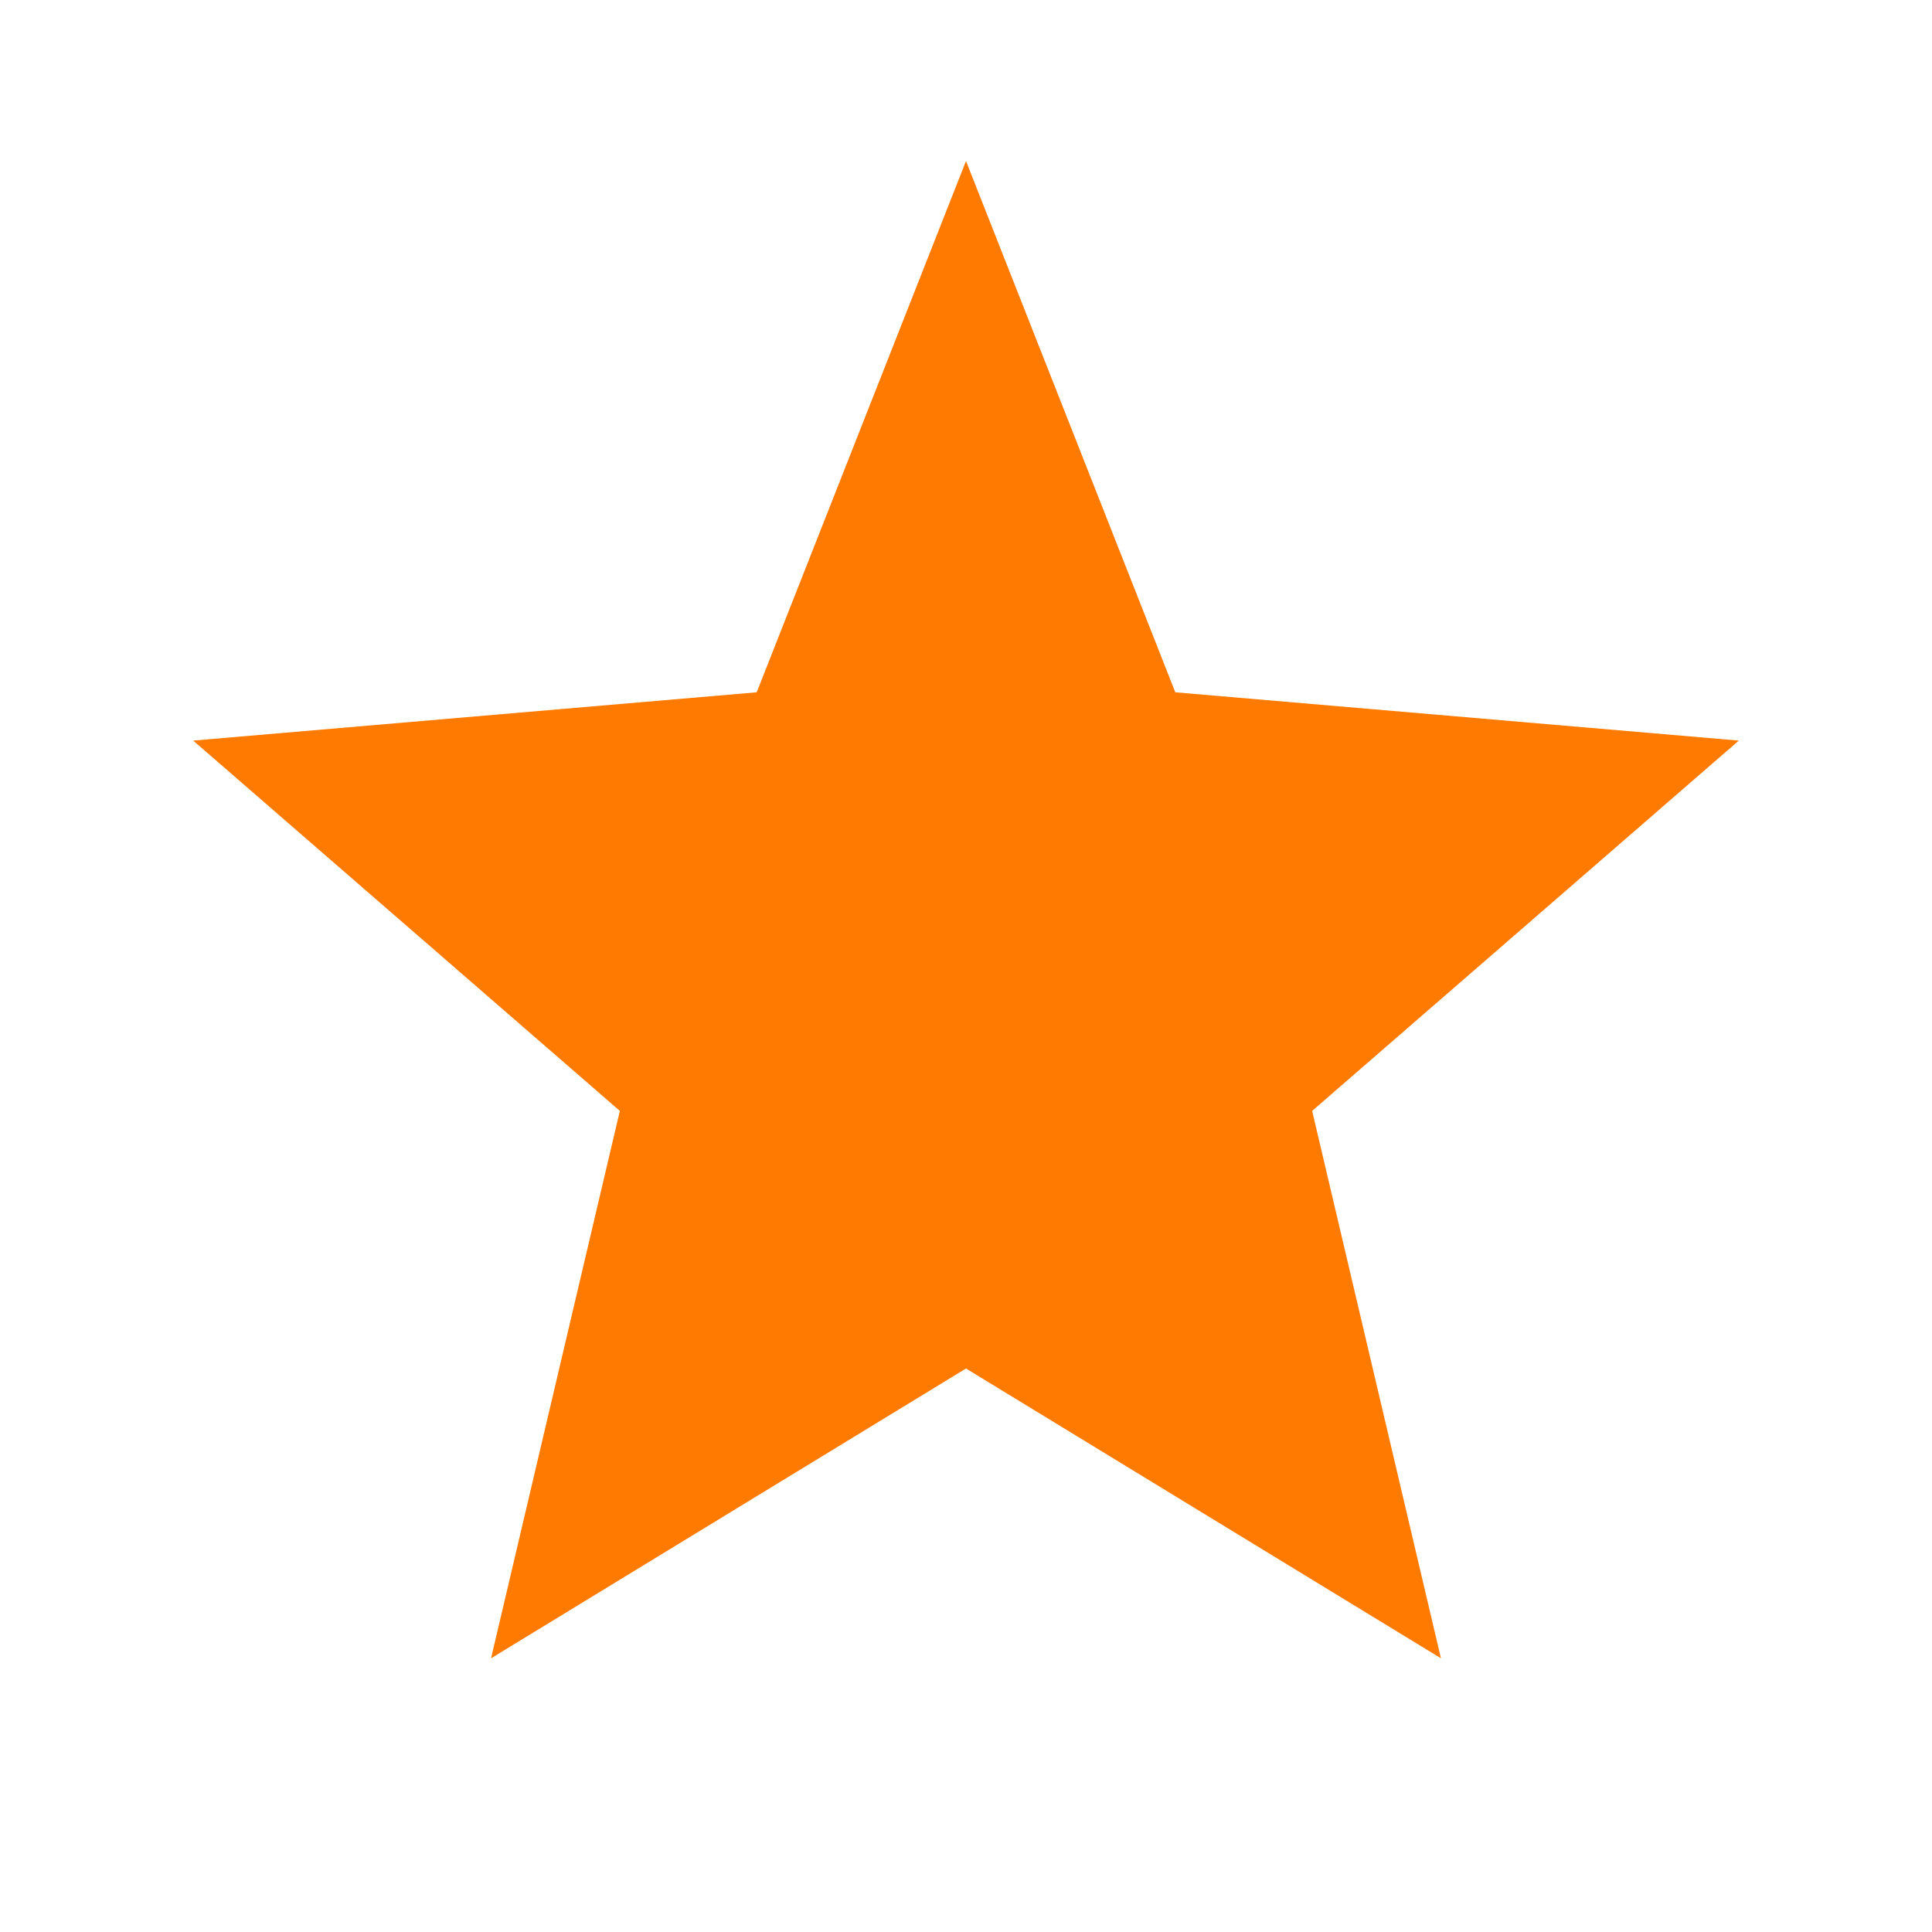
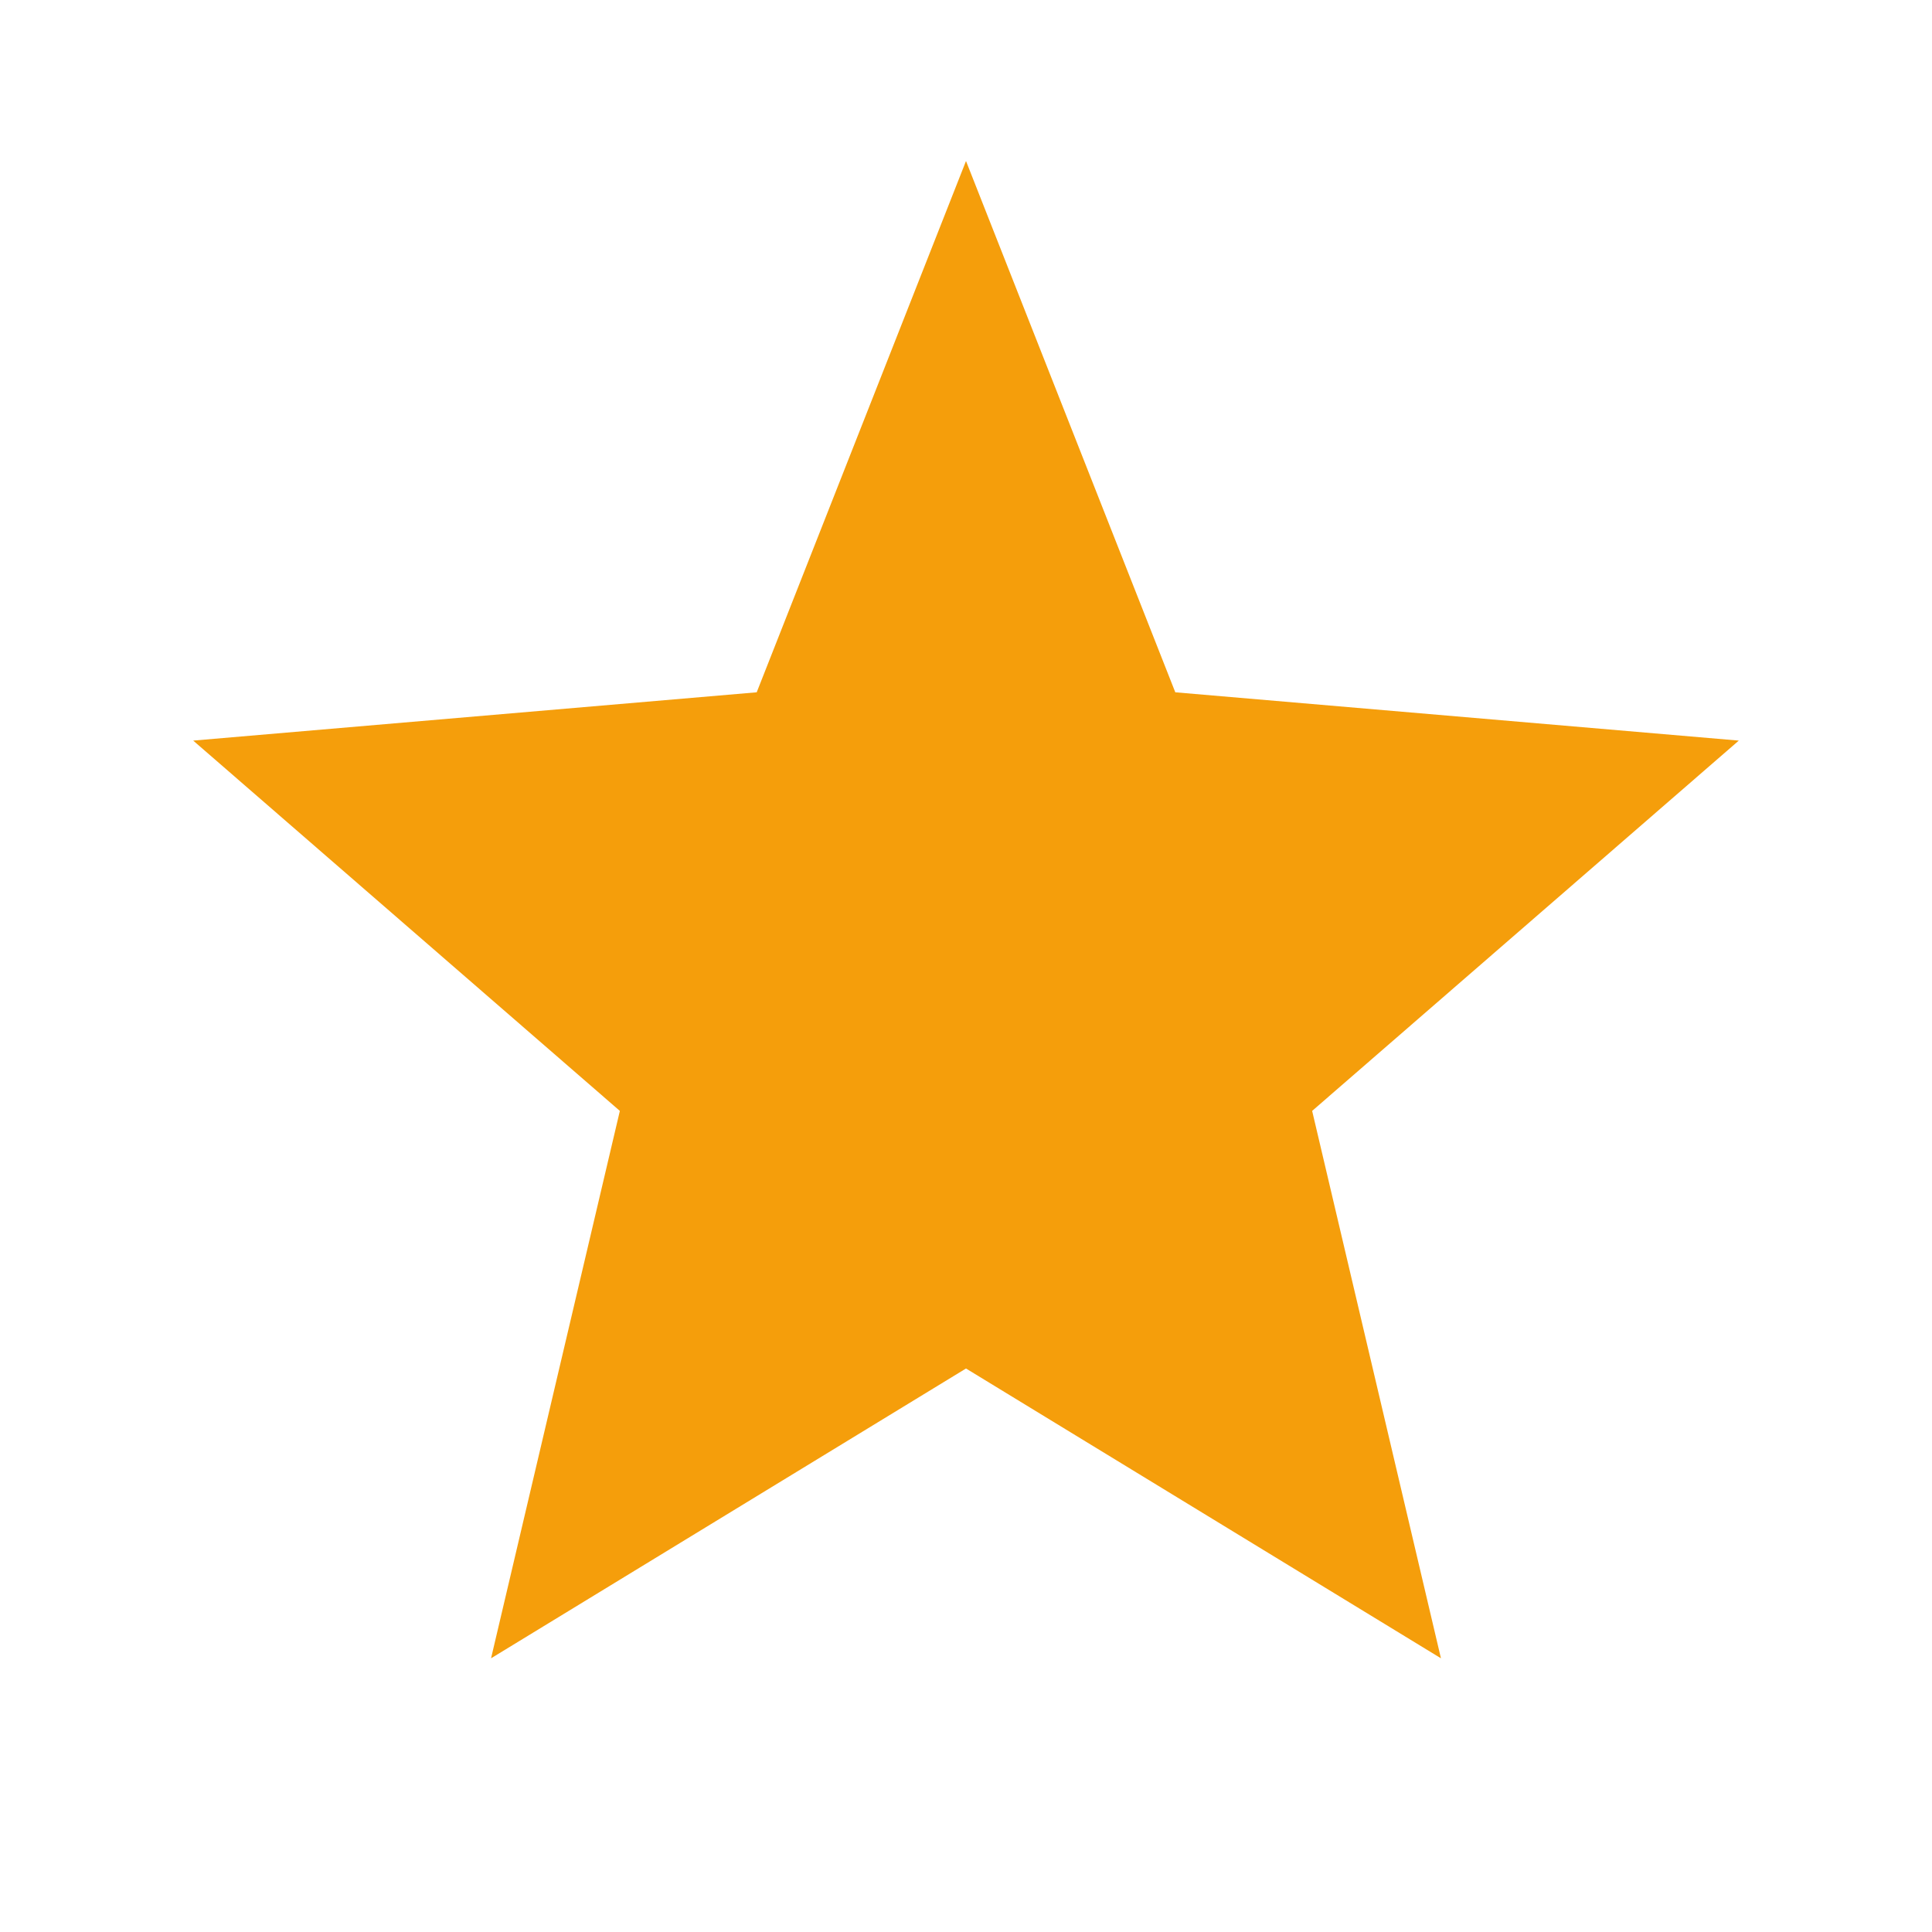
<svg xmlns="http://www.w3.org/2000/svg" viewBox="0 0 24 24" width="24" height="24">
-   <path d="M12 2 L14.6 8.6 L21.6 9.2 L16.3 13.8 L17.9 20.6 L12 17 L6.1 20.6 L7.7 13.8 L2.4 9.2 L9.4 8.6 Z" fill="#ff7a00" />
+   <path d="M12 2 L14.6 8.6 L21.6 9.2 L16.3 13.8 L17.9 20.6 L12 17 L6.1 20.6 L7.7 13.8 L2.4 9.2 L9.4 8.6 Z" fill="#f59e0b" />
</svg>
